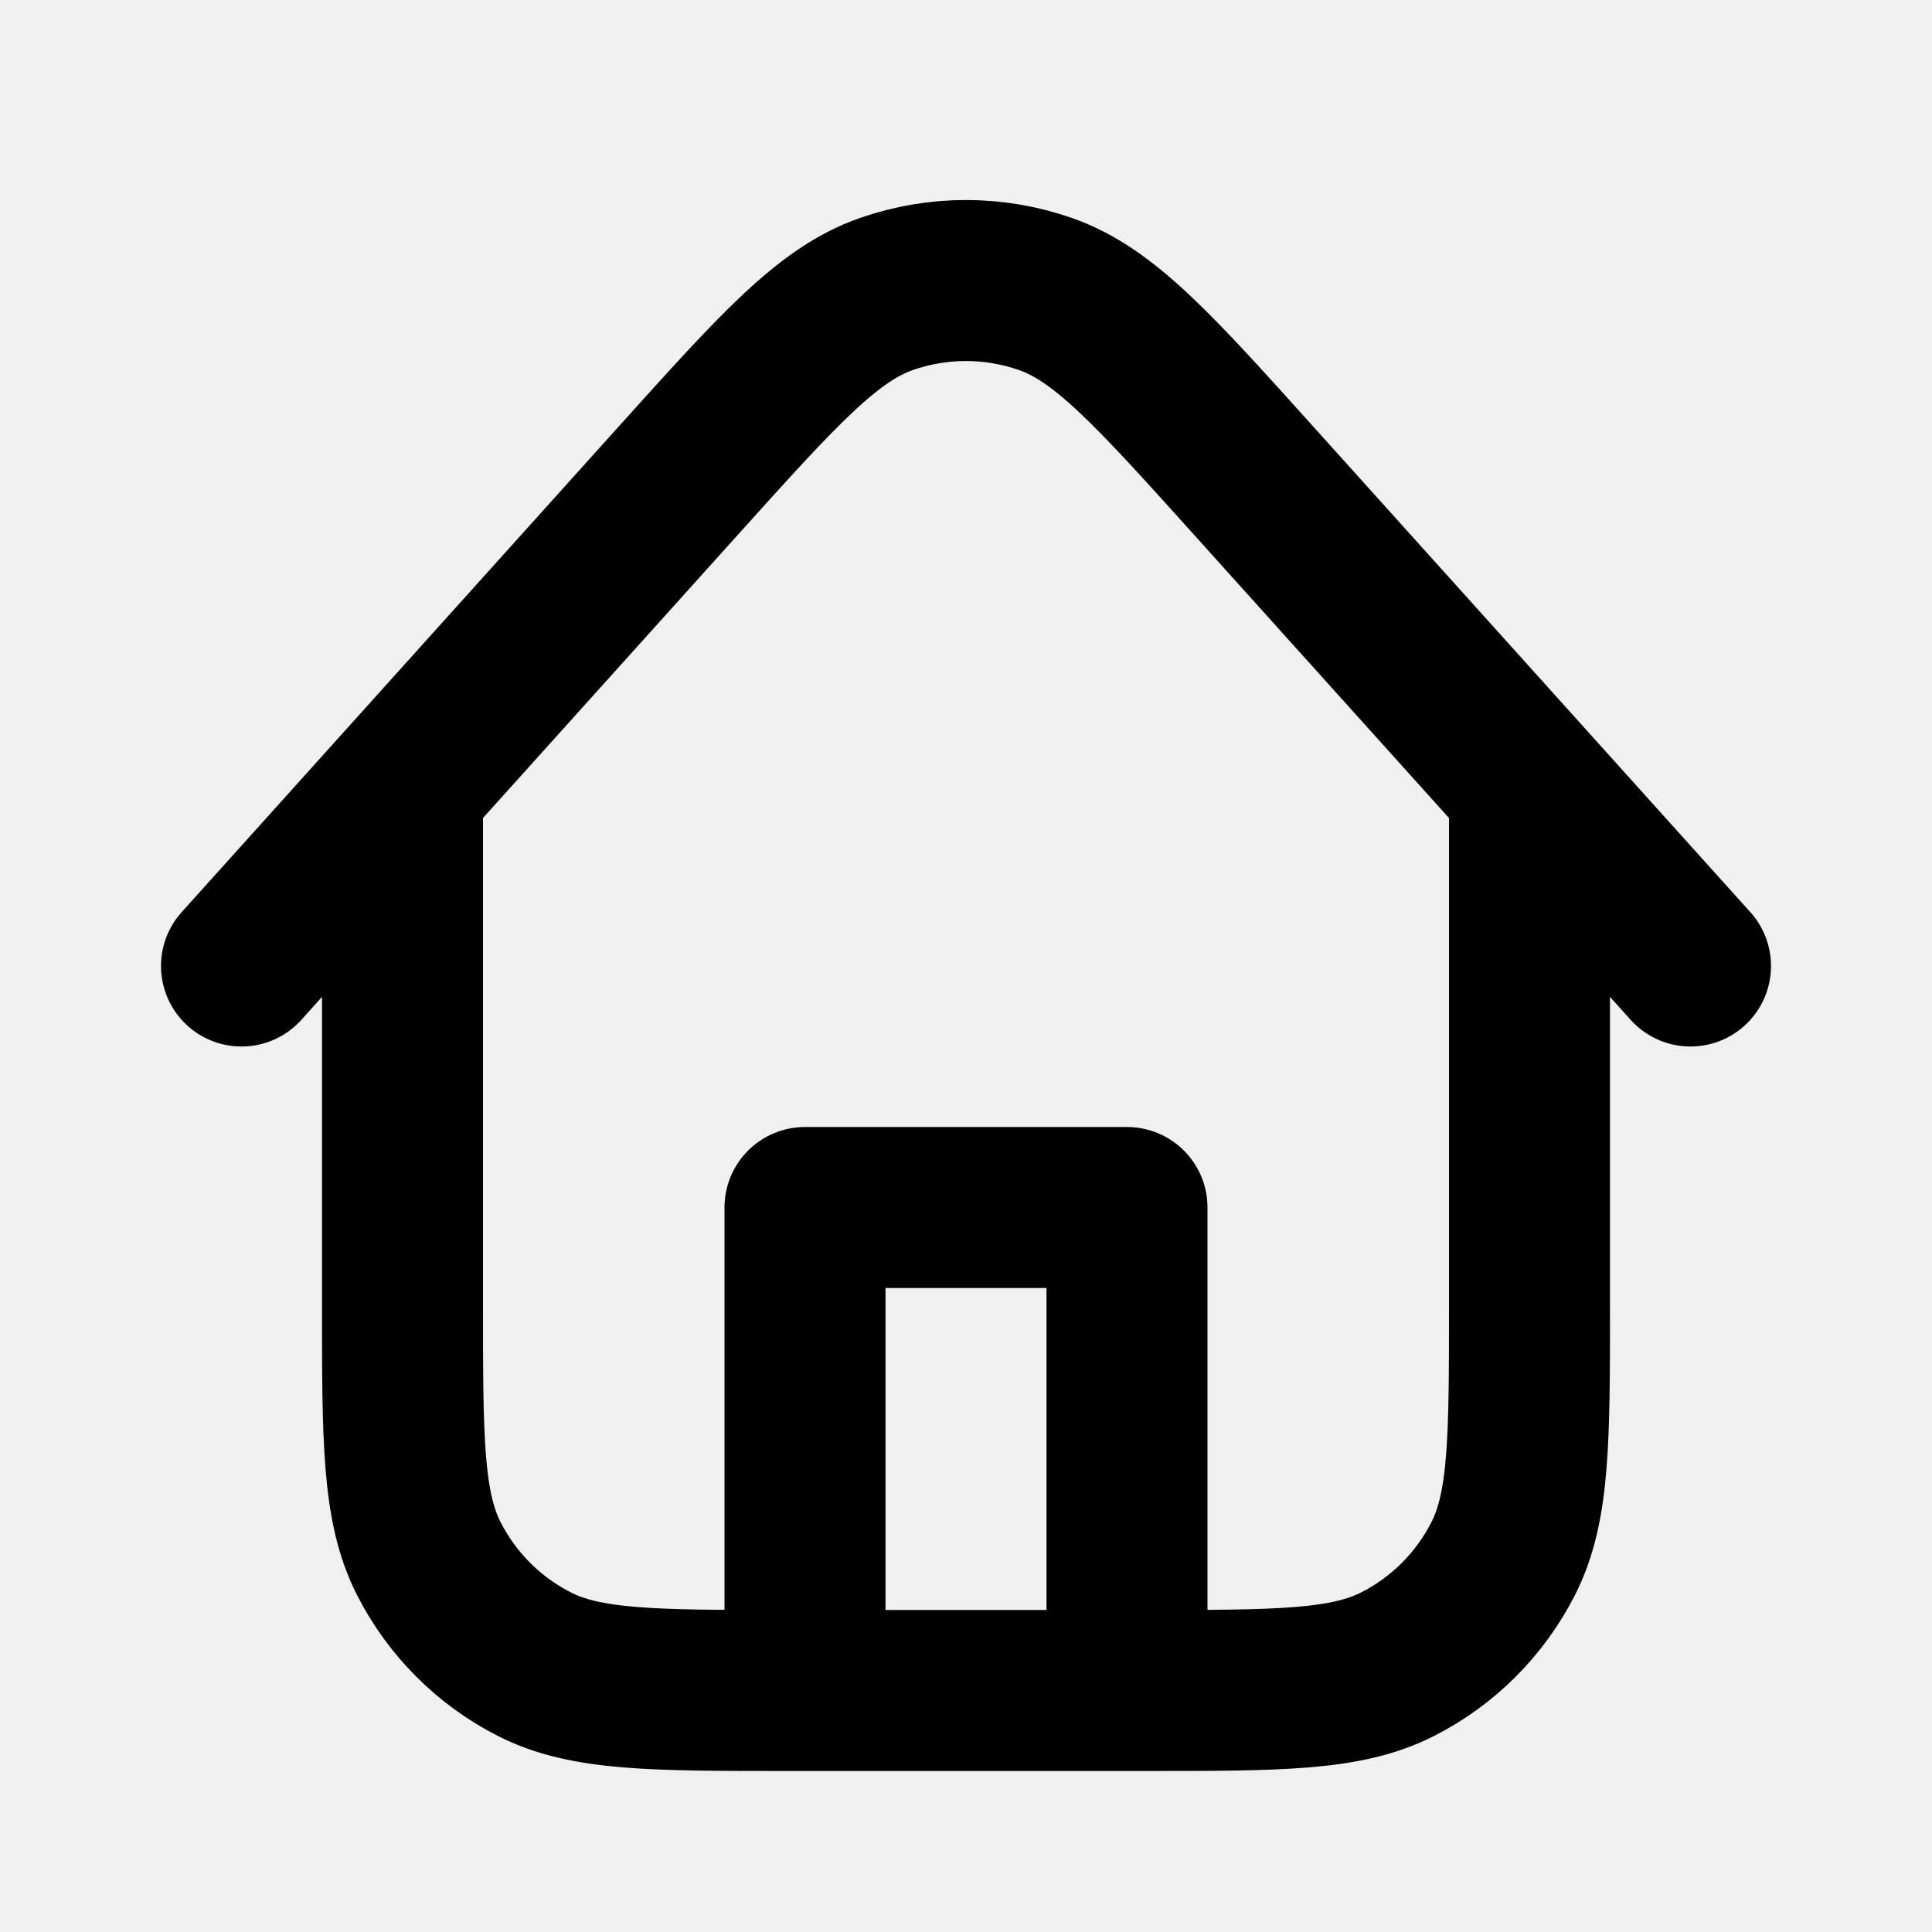
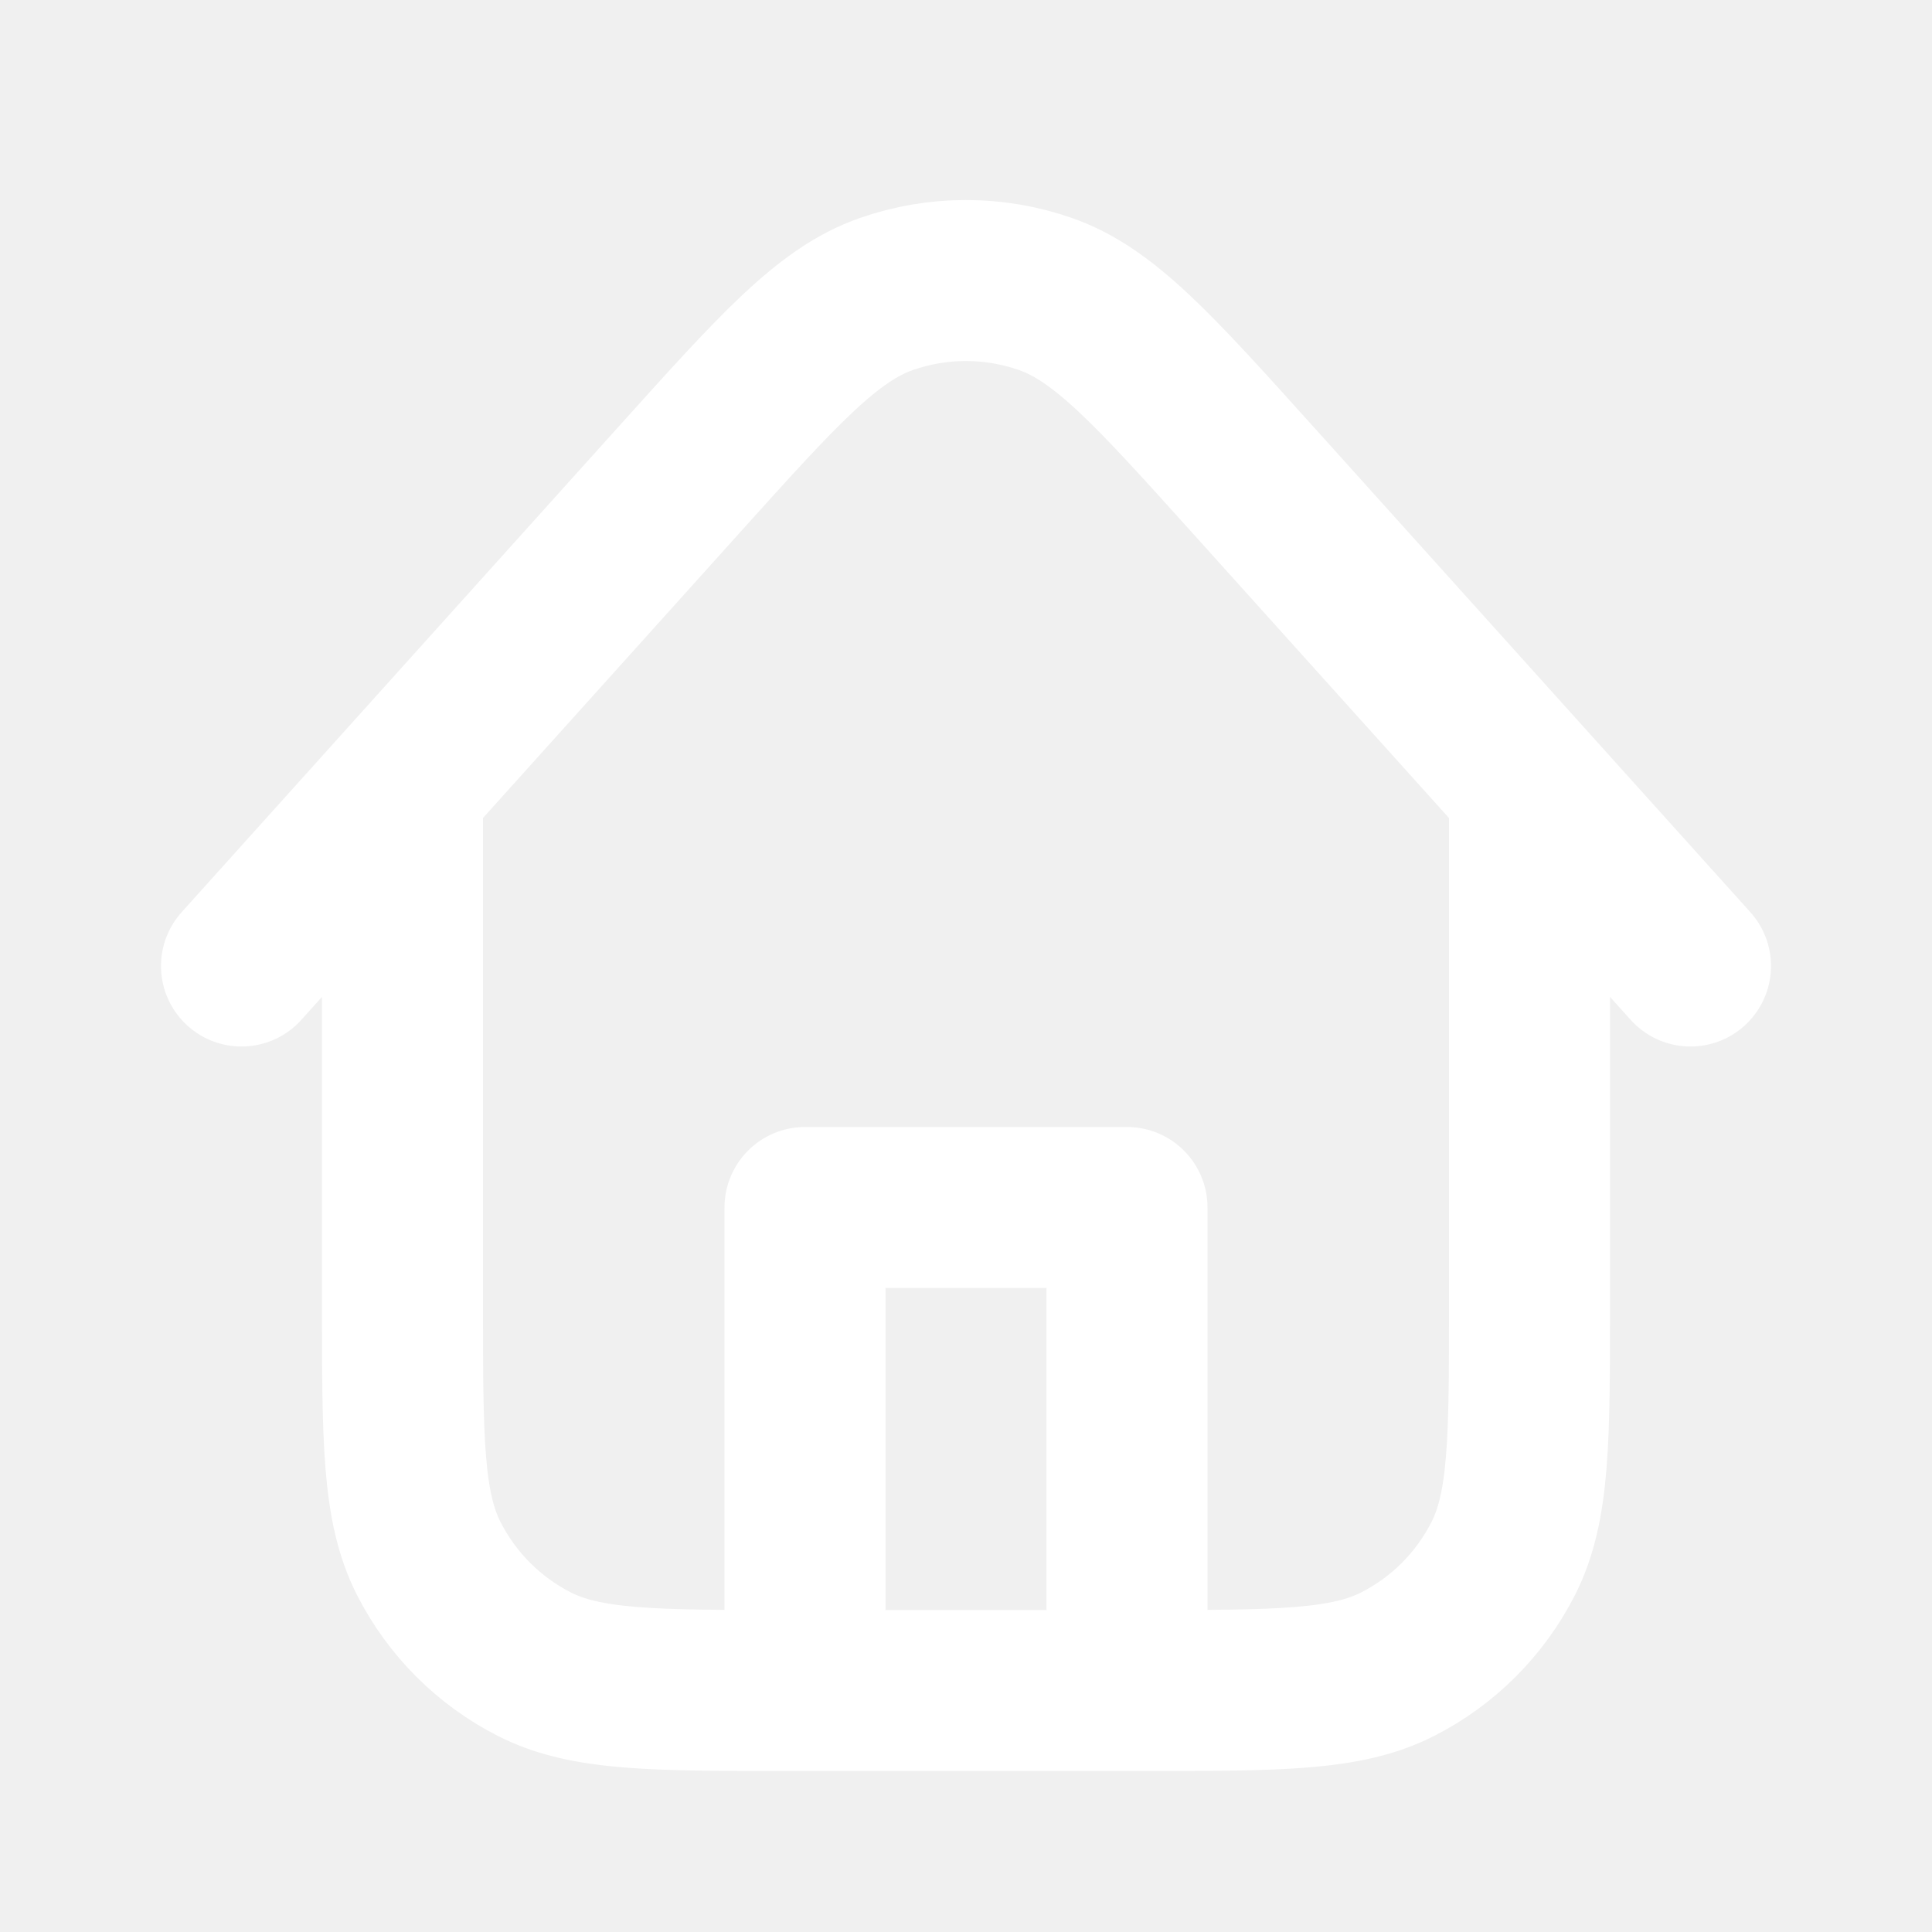
<svg xmlns="http://www.w3.org/2000/svg" width="800px" height="800px" viewBox="0 0 24 24" fill="none">
-   <path d="M14 21V15H10V21M19 9.778V16.2C19 17.88 19 18.72 18.673 19.362C18.385 19.927 17.927 20.386 17.362 20.673C16.72 21 15.88 21 14.2 21H9.8C8.12 21 7.28 21 6.638 20.673C6.074 20.386 5.615 19.927 5.327 19.362C5 18.72 5 17.88 5 16.2V9.778M21 12L15.567 5.964C14.331 4.591 13.713 3.905 12.986 3.652C12.347 3.429 11.651 3.429 11.012 3.652C10.284 3.905 9.667 4.592 8.431 5.965L3 12" stroke="#000000" stroke-width="2" stroke-linecap="round" stroke-linejoin="round" />
+   <path d="M14 21V15H10V21M19 9.778V16.2C19 17.88 19 18.72 18.673 19.362C18.385 19.927 17.927 20.386 17.362 20.673C16.72 21 15.88 21 14.2 21H9.8C8.12 21 7.28 21 6.638 20.673C6.074 20.386 5.615 19.927 5.327 19.362C5 18.72 5 17.88 5 16.2V9.778M21 12L15.567 5.964C14.331 4.591 13.713 3.905 12.986 3.652C12.347 3.429 11.651 3.429 11.012 3.652C10.284 3.905 9.667 4.592 8.431 5.965L3 12" stroke="#ffffff" stroke-width="2" stroke-linecap="round" stroke-linejoin="round" />
</svg>
